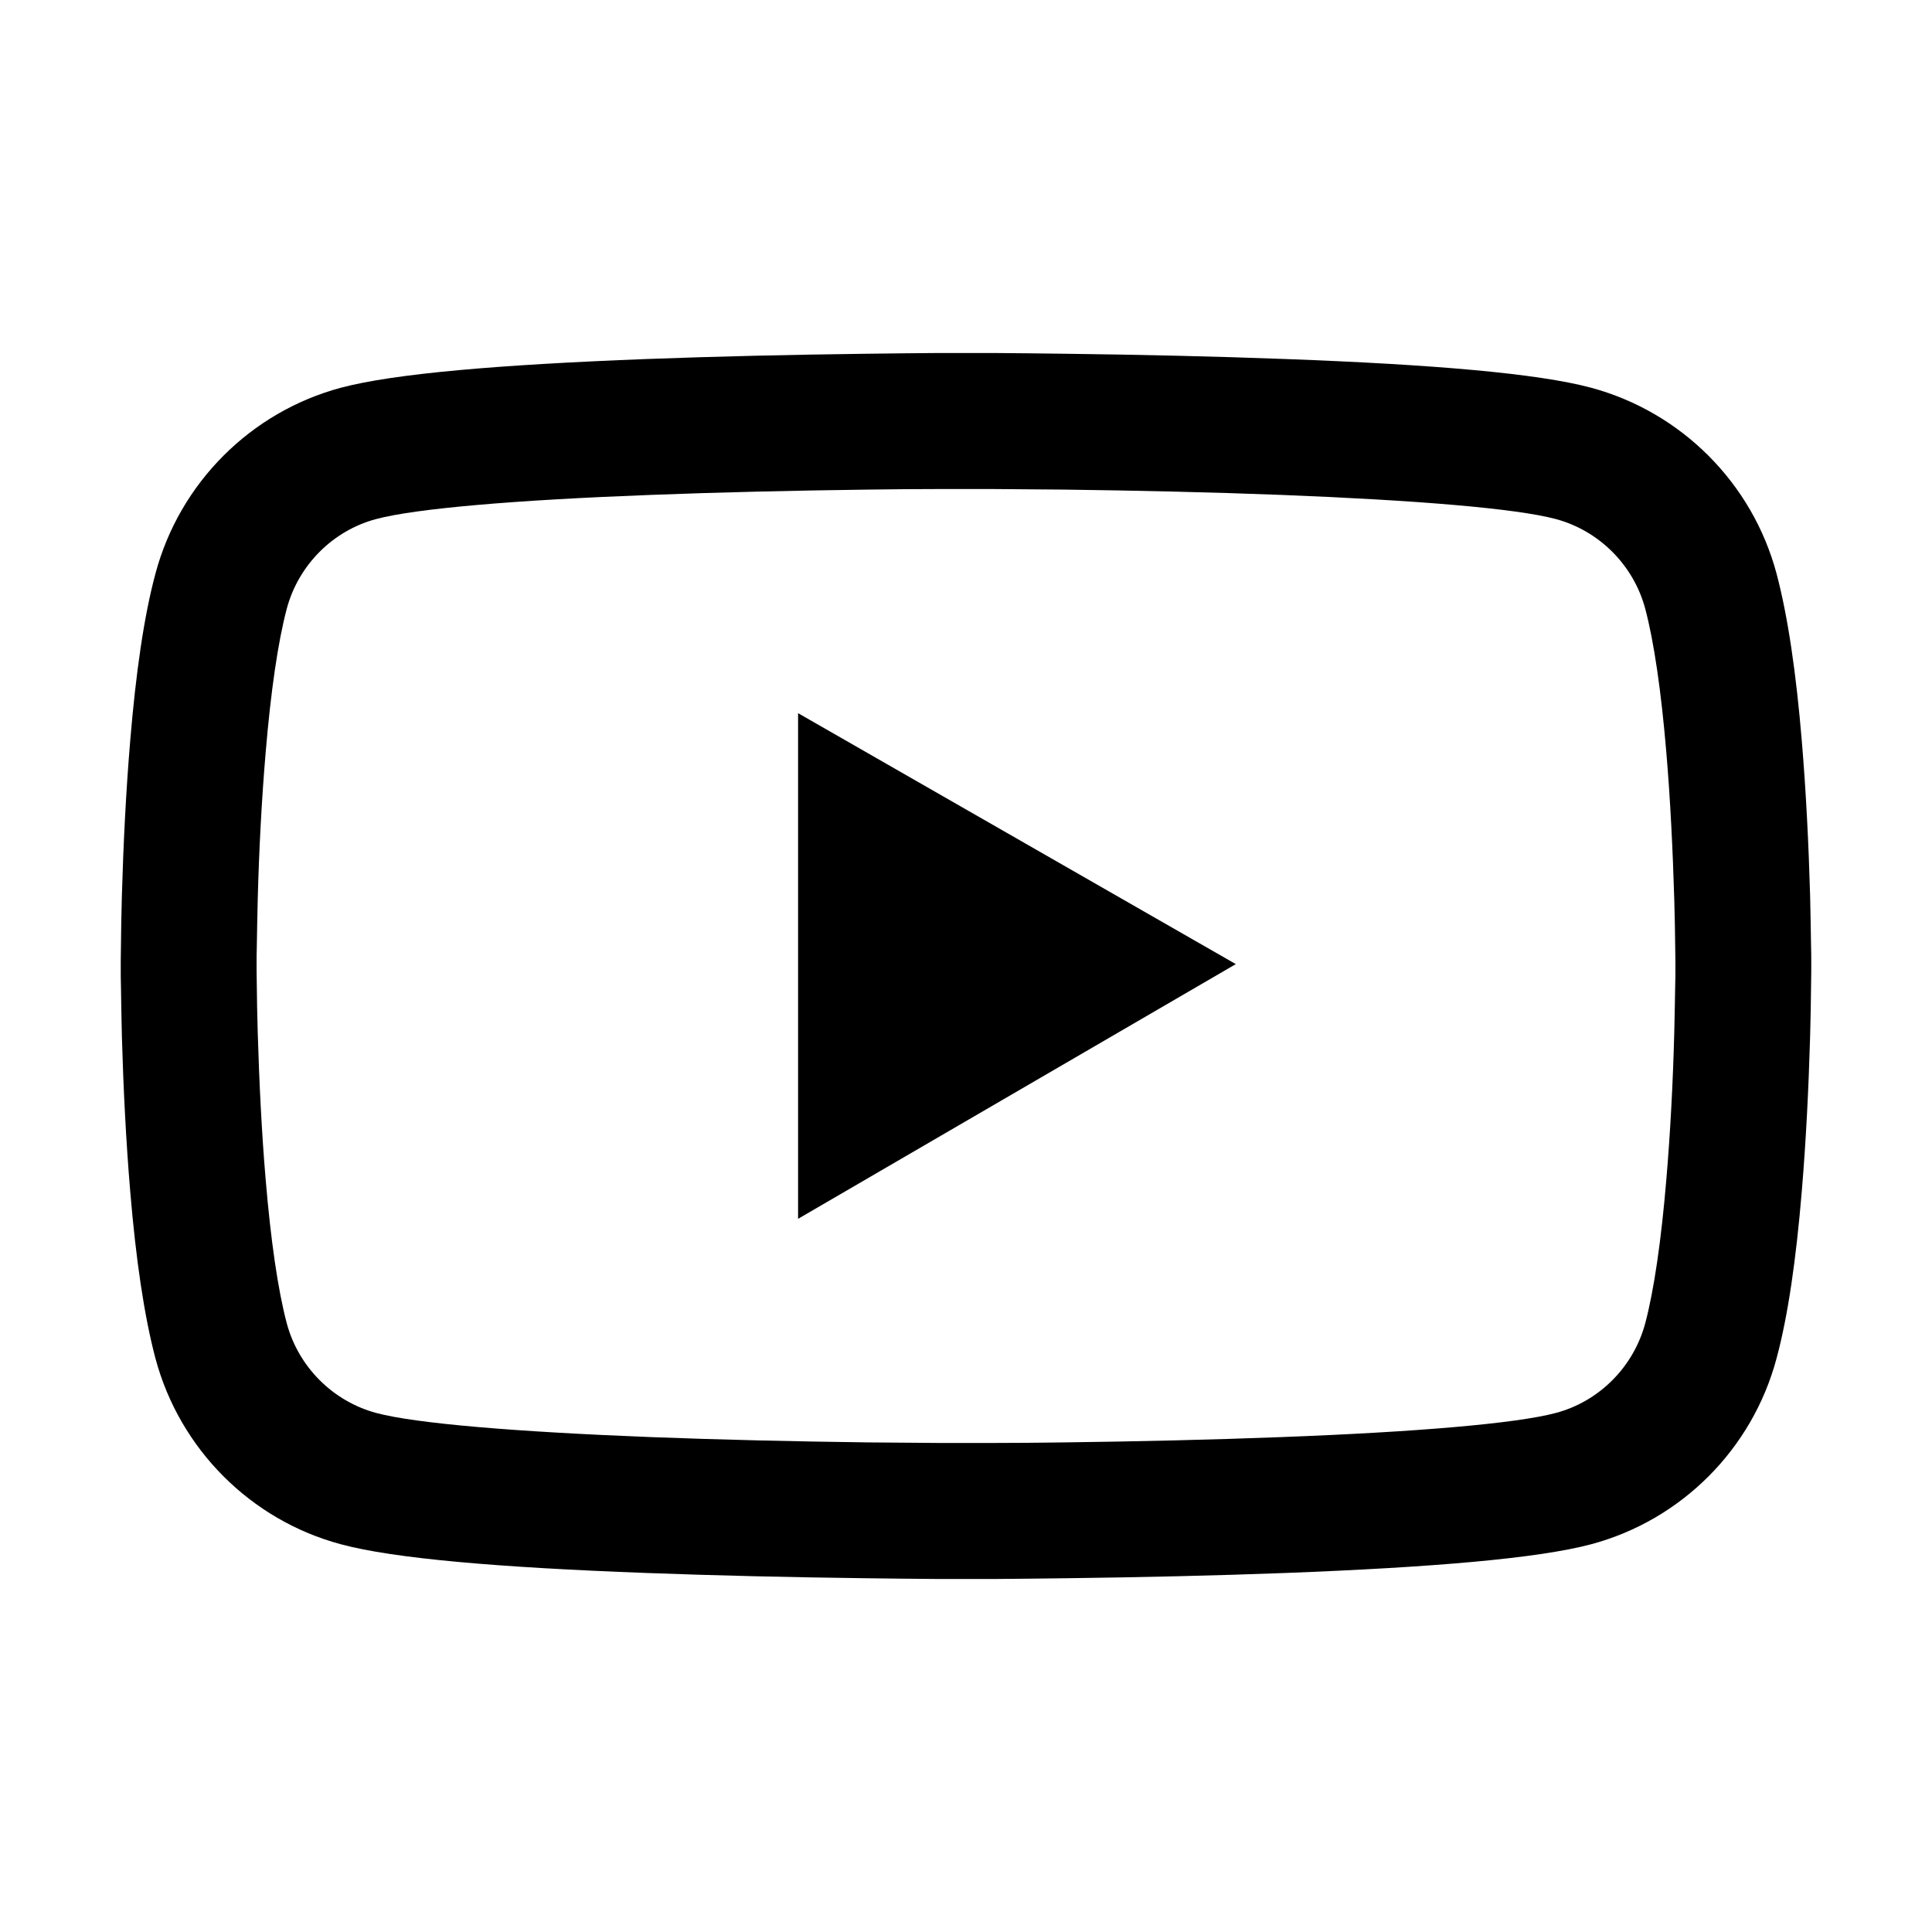
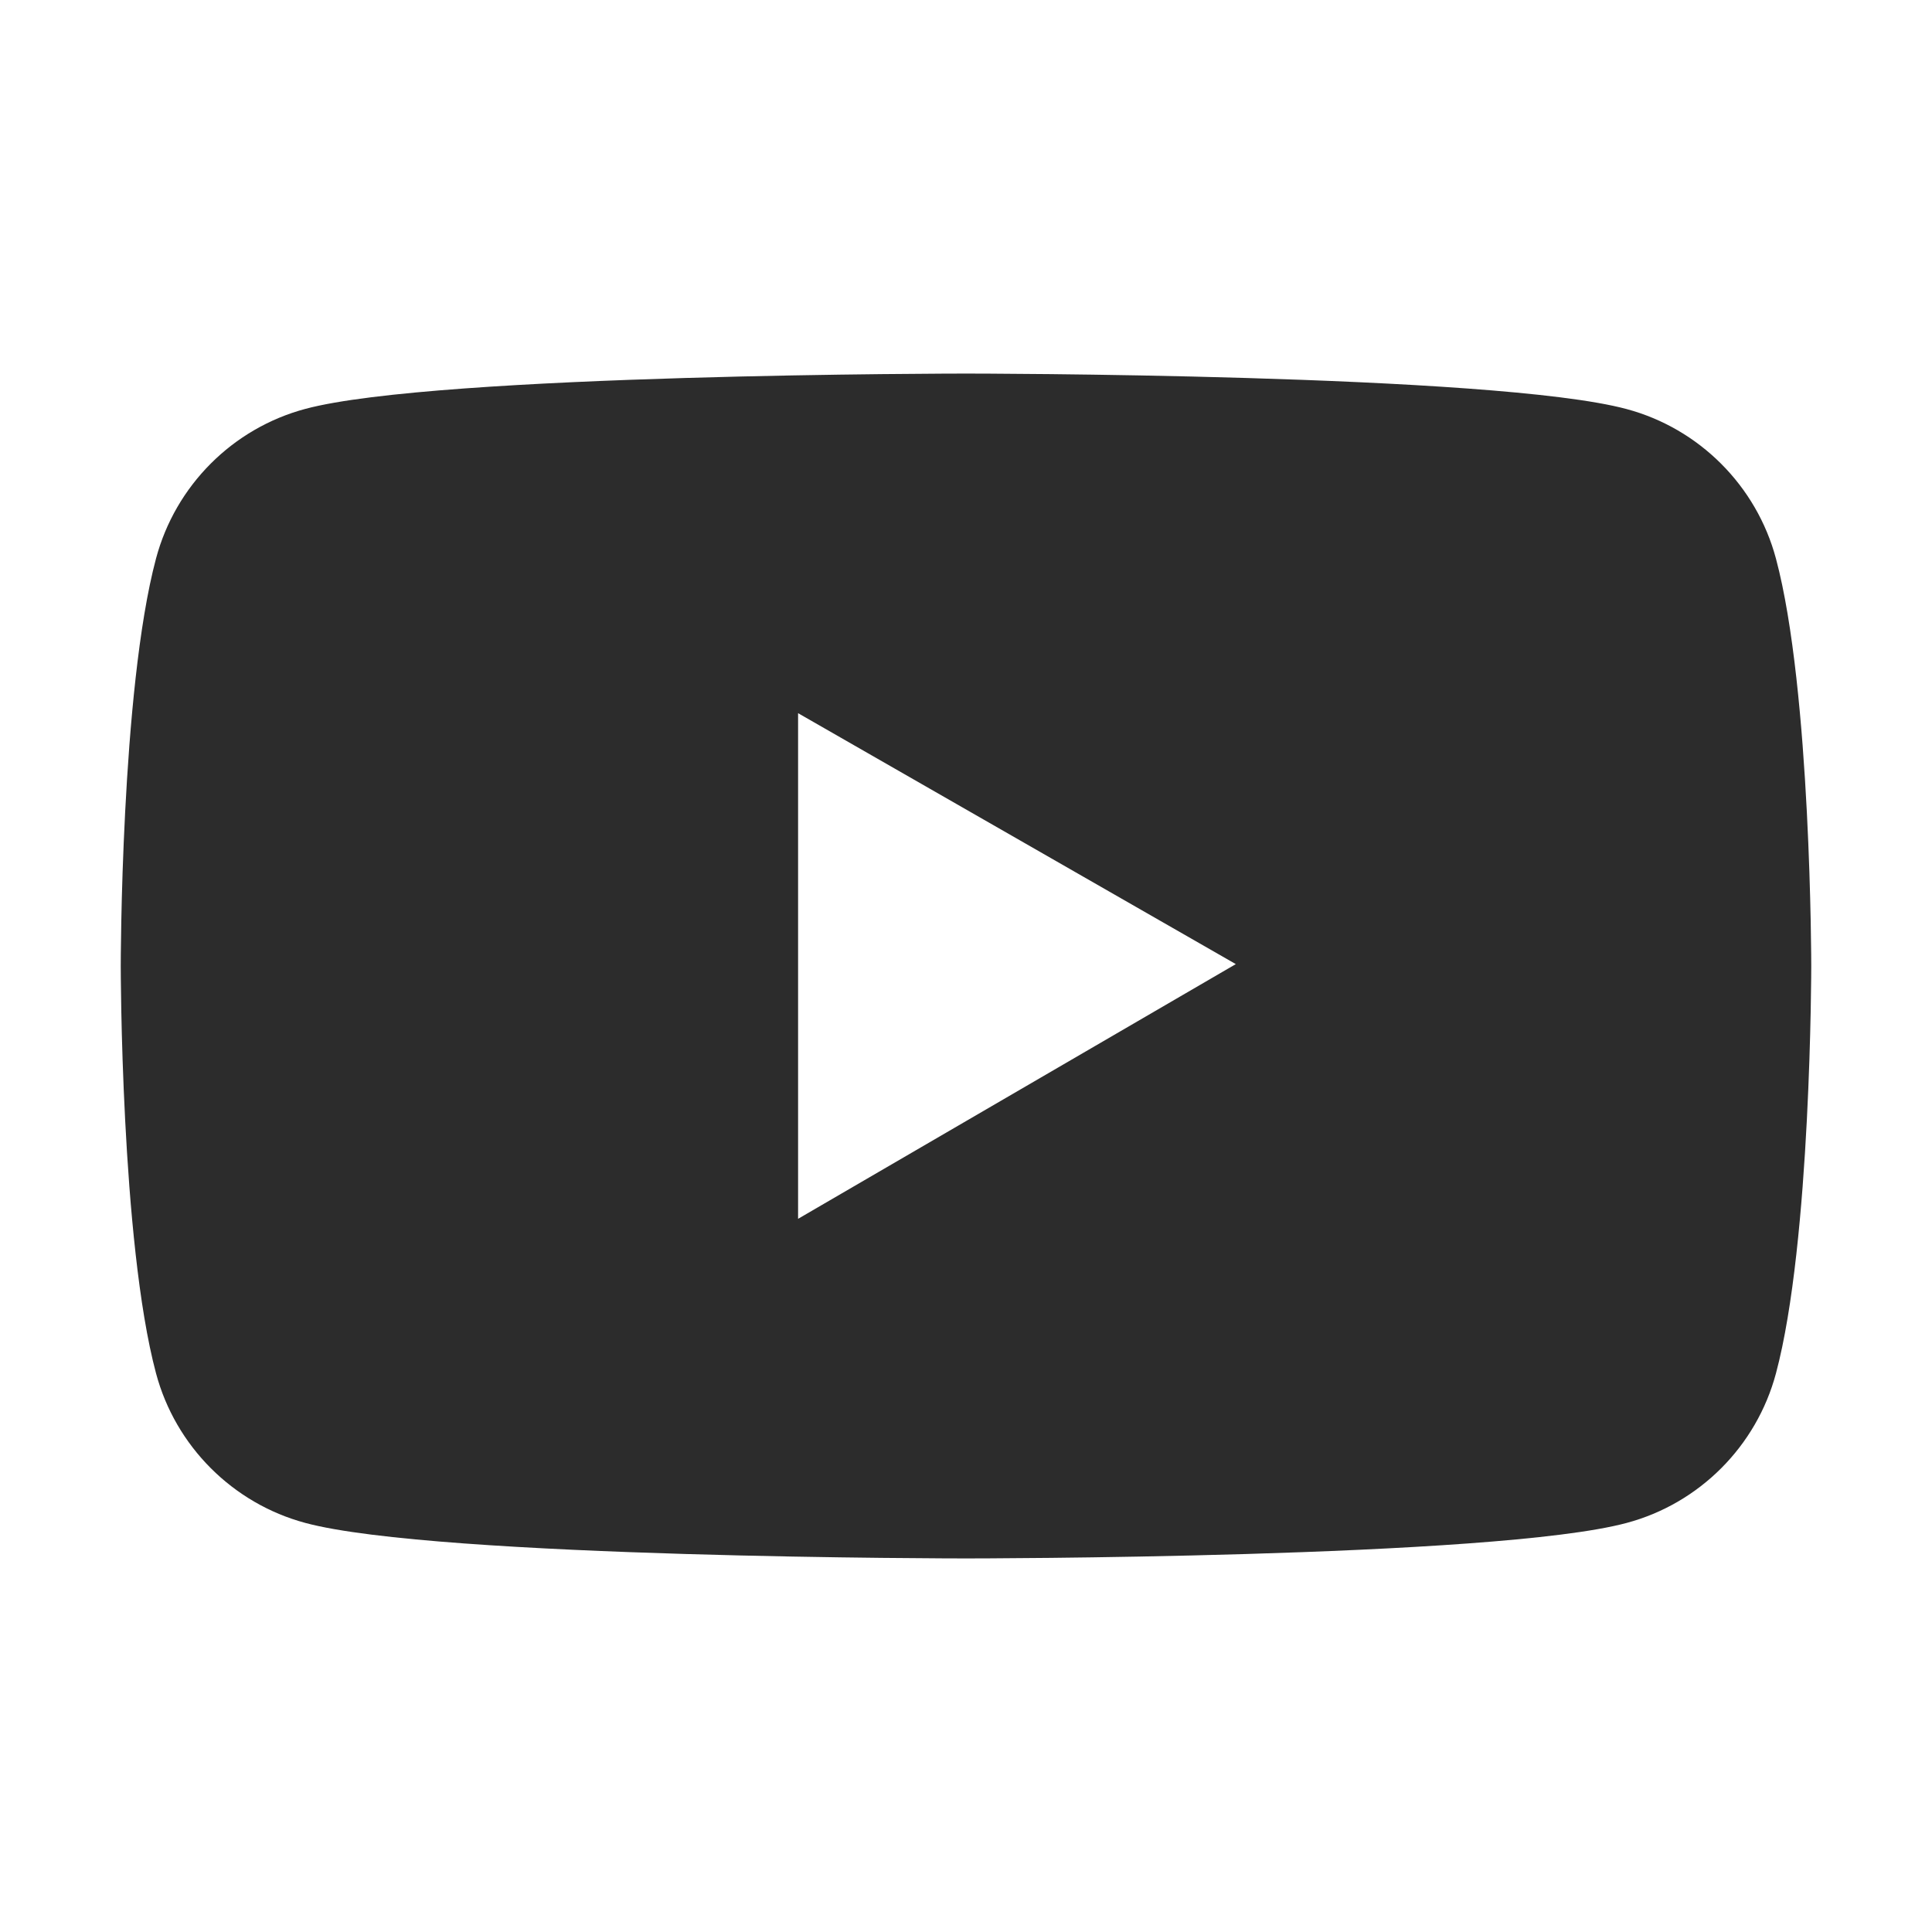
- <svg xmlns="http://www.w3.org/2000/svg" t="1766241683710" class="icon" viewBox="0 0 1024 1024" version="1.1" p-id="7312" width="200" height="200">
-   <path d="M960 509.2c0-2.2 0-4.7-0.1-7.6-0.1-8.1-0.3-17.2-0.5-26.9-0.8-27.9-2.2-55.7-4.4-81.9-3-36.1-7.4-66.2-13.4-88.8-12.8-47.9-50.4-85.6-98.3-98.5-28.3-7.6-83.7-12.3-161.7-15.2-37.1-1.4-76.8-2.3-116.5-2.8-13.9-0.2-26.8-0.3-38.4-0.4H497.3c-11.6 0.1-24.5 0.2-38.4 0.4-39.7 0.5-79.4 1.4-116.5 2.8-78 3-133.5 7.7-161.7 15.2-47.8 12.8-85.5 50.5-98.3 98.5-6.1 22.6-10.4 52.7-13.4 88.8-2.2 26.2-3.6 54-4.4 81.9-0.3 9.7-0.4 18.8-0.5 26.9 0 2.9-0.1 5.4-0.1 7.6v5.6c0 2.2 0 4.7 0.1 7.6 0.1 8.1 0.3 17.2 0.5 26.9 0.8 27.9 2.2 55.7 4.4 81.9 3 36.1 7.4 66.2 13.4 88.8 12.8 47.9 50.4 85.7 98.3 98.5 28.2 7.6 83.7 12.3 161.7 15.2 37.1 1.4 76.8 2.3 116.5 2.8 13.9 0.2 26.8 0.3 38.4 0.4H526.7c11.6-0.1 24.5-0.2 38.4-0.4 39.7-0.5 79.4-1.4 116.5-2.8 78-3 133.5-7.7 161.7-15.2 47.9-12.8 85.5-50.5 98.3-98.5 6.1-22.6 10.4-52.7 13.4-88.8 2.2-26.2 3.6-54 4.4-81.9 0.3-9.7 0.4-18.8 0.5-26.9 0-2.9 0.1-5.4 0.1-7.6V512v-2.8z m-72 5.2c0 2.1 0 4.4-0.1 7.1-0.1 7.8-0.3 16.4-0.5 25.7-0.7 26.6-2.1 53.2-4.2 77.9-2.7 32.2-6.5 58.6-11.2 76.3-6.2 23.1-24.4 41.4-47.4 47.5-21 5.6-73.9 10.1-145.8 12.8-36.4 1.4-75.6 2.3-114.7 2.8-13.7 0.2-26.4 0.3-37.8 0.3h-28.6c-11.4-0.1-24.1-0.2-37.8-0.3-39.1-0.5-78.2-1.4-114.7-2.8-71.9-2.8-124.9-7.2-145.8-12.8-23-6.2-41.2-24.4-47.4-47.5-4.7-17.7-8.5-44.1-11.2-76.3-2.1-24.7-3.4-51.3-4.2-77.9-0.3-9.3-0.4-18-0.5-25.7 0-2.7-0.1-5.1-0.1-7.1v-3-1.8c0-2.1 0-4.4 0.1-7.1 0.1-7.8 0.3-16.4 0.5-25.7 0.7-26.6 2.1-53.2 4.2-77.9 2.7-32.2 6.5-58.6 11.2-76.3 6.2-23.1 24.4-41.4 47.4-47.5 21-5.6 73.9-10.1 145.8-12.8 36.4-1.4 75.6-2.3 114.7-2.8 13.7-0.2 26.4-0.3 37.8-0.3h28.6c11.4 0.1 24.1 0.2 37.8 0.3 39.1 0.5 78.2 1.4 114.7 2.8 71.9 2.8 124.9 7.2 145.8 12.8 23 6.2 41.2 24.4 47.4 47.5 4.7 17.7 8.5 44.1 11.2 76.3 2.1 24.7 3.4 51.3 4.2 77.9 0.3 9.3 0.4 18 0.5 25.7 0 2.7 0.1 5.1 0.1 7.1v4.8z" p-id="7313" />
-   <path d="M423 646l232-135-232-133z" p-id="7314" />
+ <svg xmlns="http://www.w3.org/2000/svg" t="1794547121671" class="icon" viewBox="0 0 1024 1024" version="1.1" p-id="4984" width="200" height="200">
+   <path d="M941.3 296.1c-10.3-38.6-40.7-69-79.2-79.3C792.2 198 512 198 512 198s-280.2 0-350.1 18.7C123.3 227 93 257.4 82.7 296 64 366 64 512 64 512s0 146 18.7 215.9c10.3 38.6 40.7 69 79.2 79.3C231.8 826 512 826 512 826s280.2 0 350.1-18.8c38.6-10.3 68.9-40.7 79.2-79.3C960 658 960 512 960 512s0-146-18.7-215.9zM423 646V378l232 133-232 135z" p-id="4985" fill="#2c2c2c" />
</svg>
